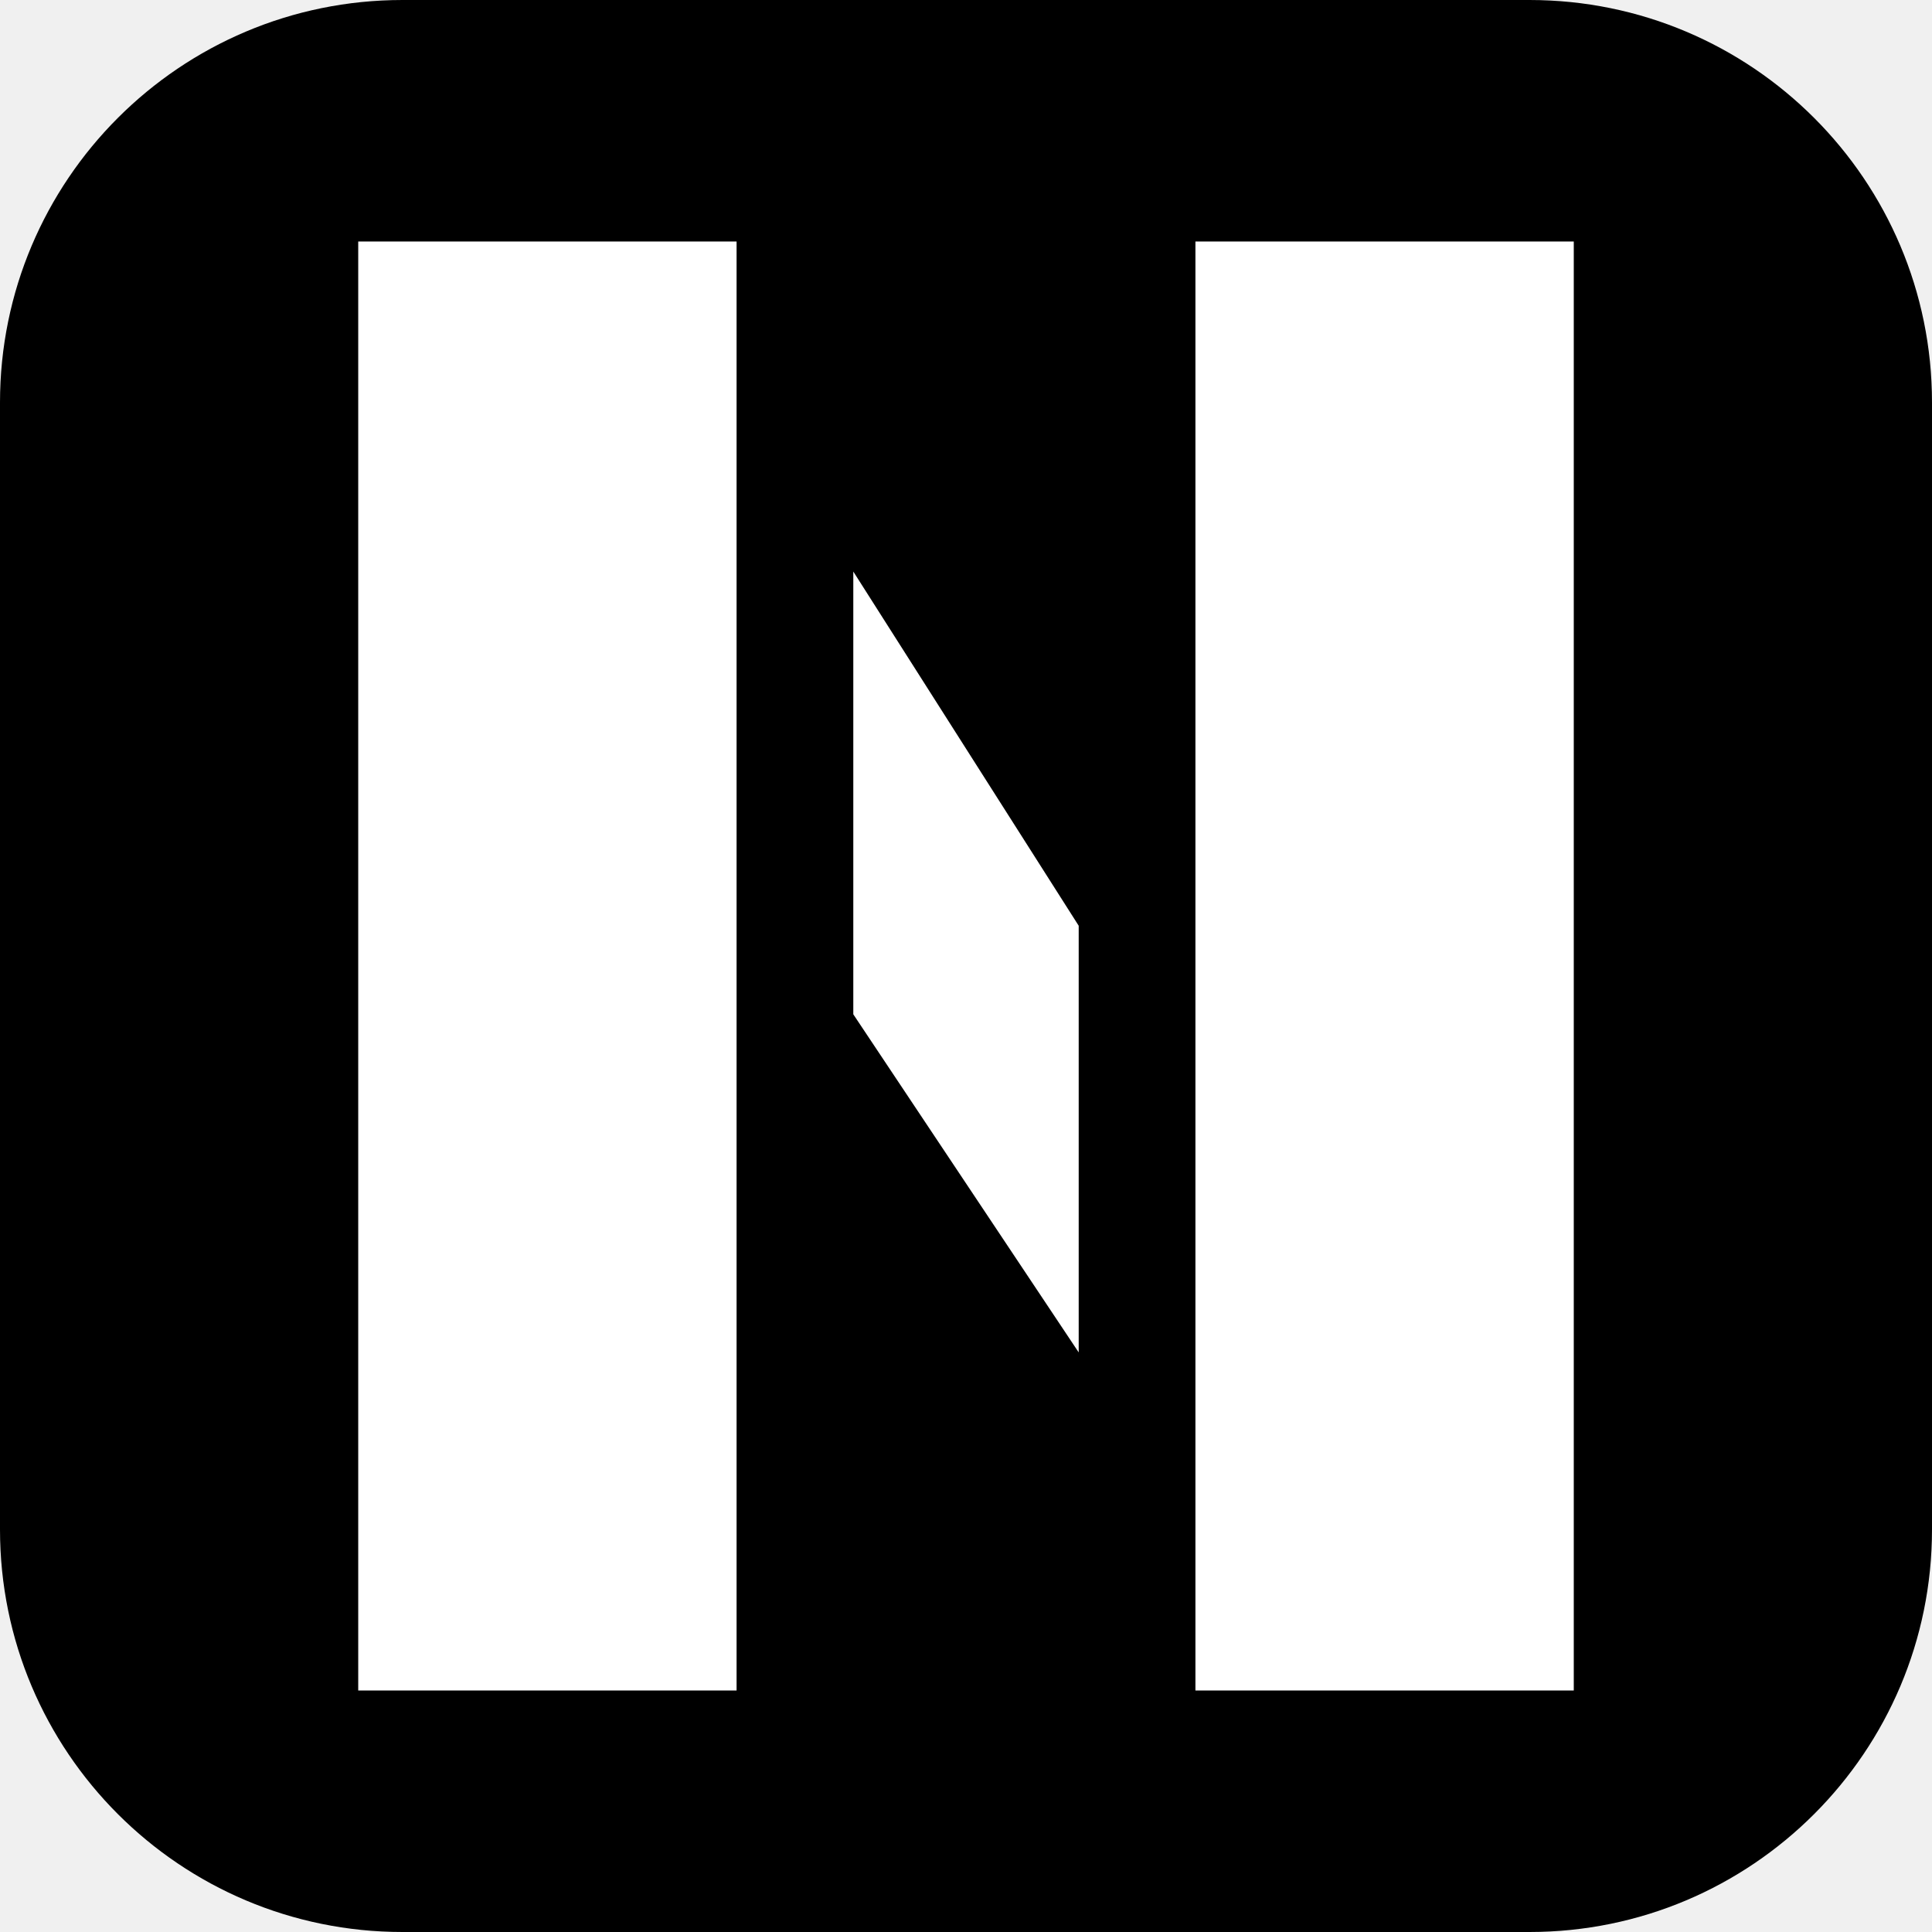
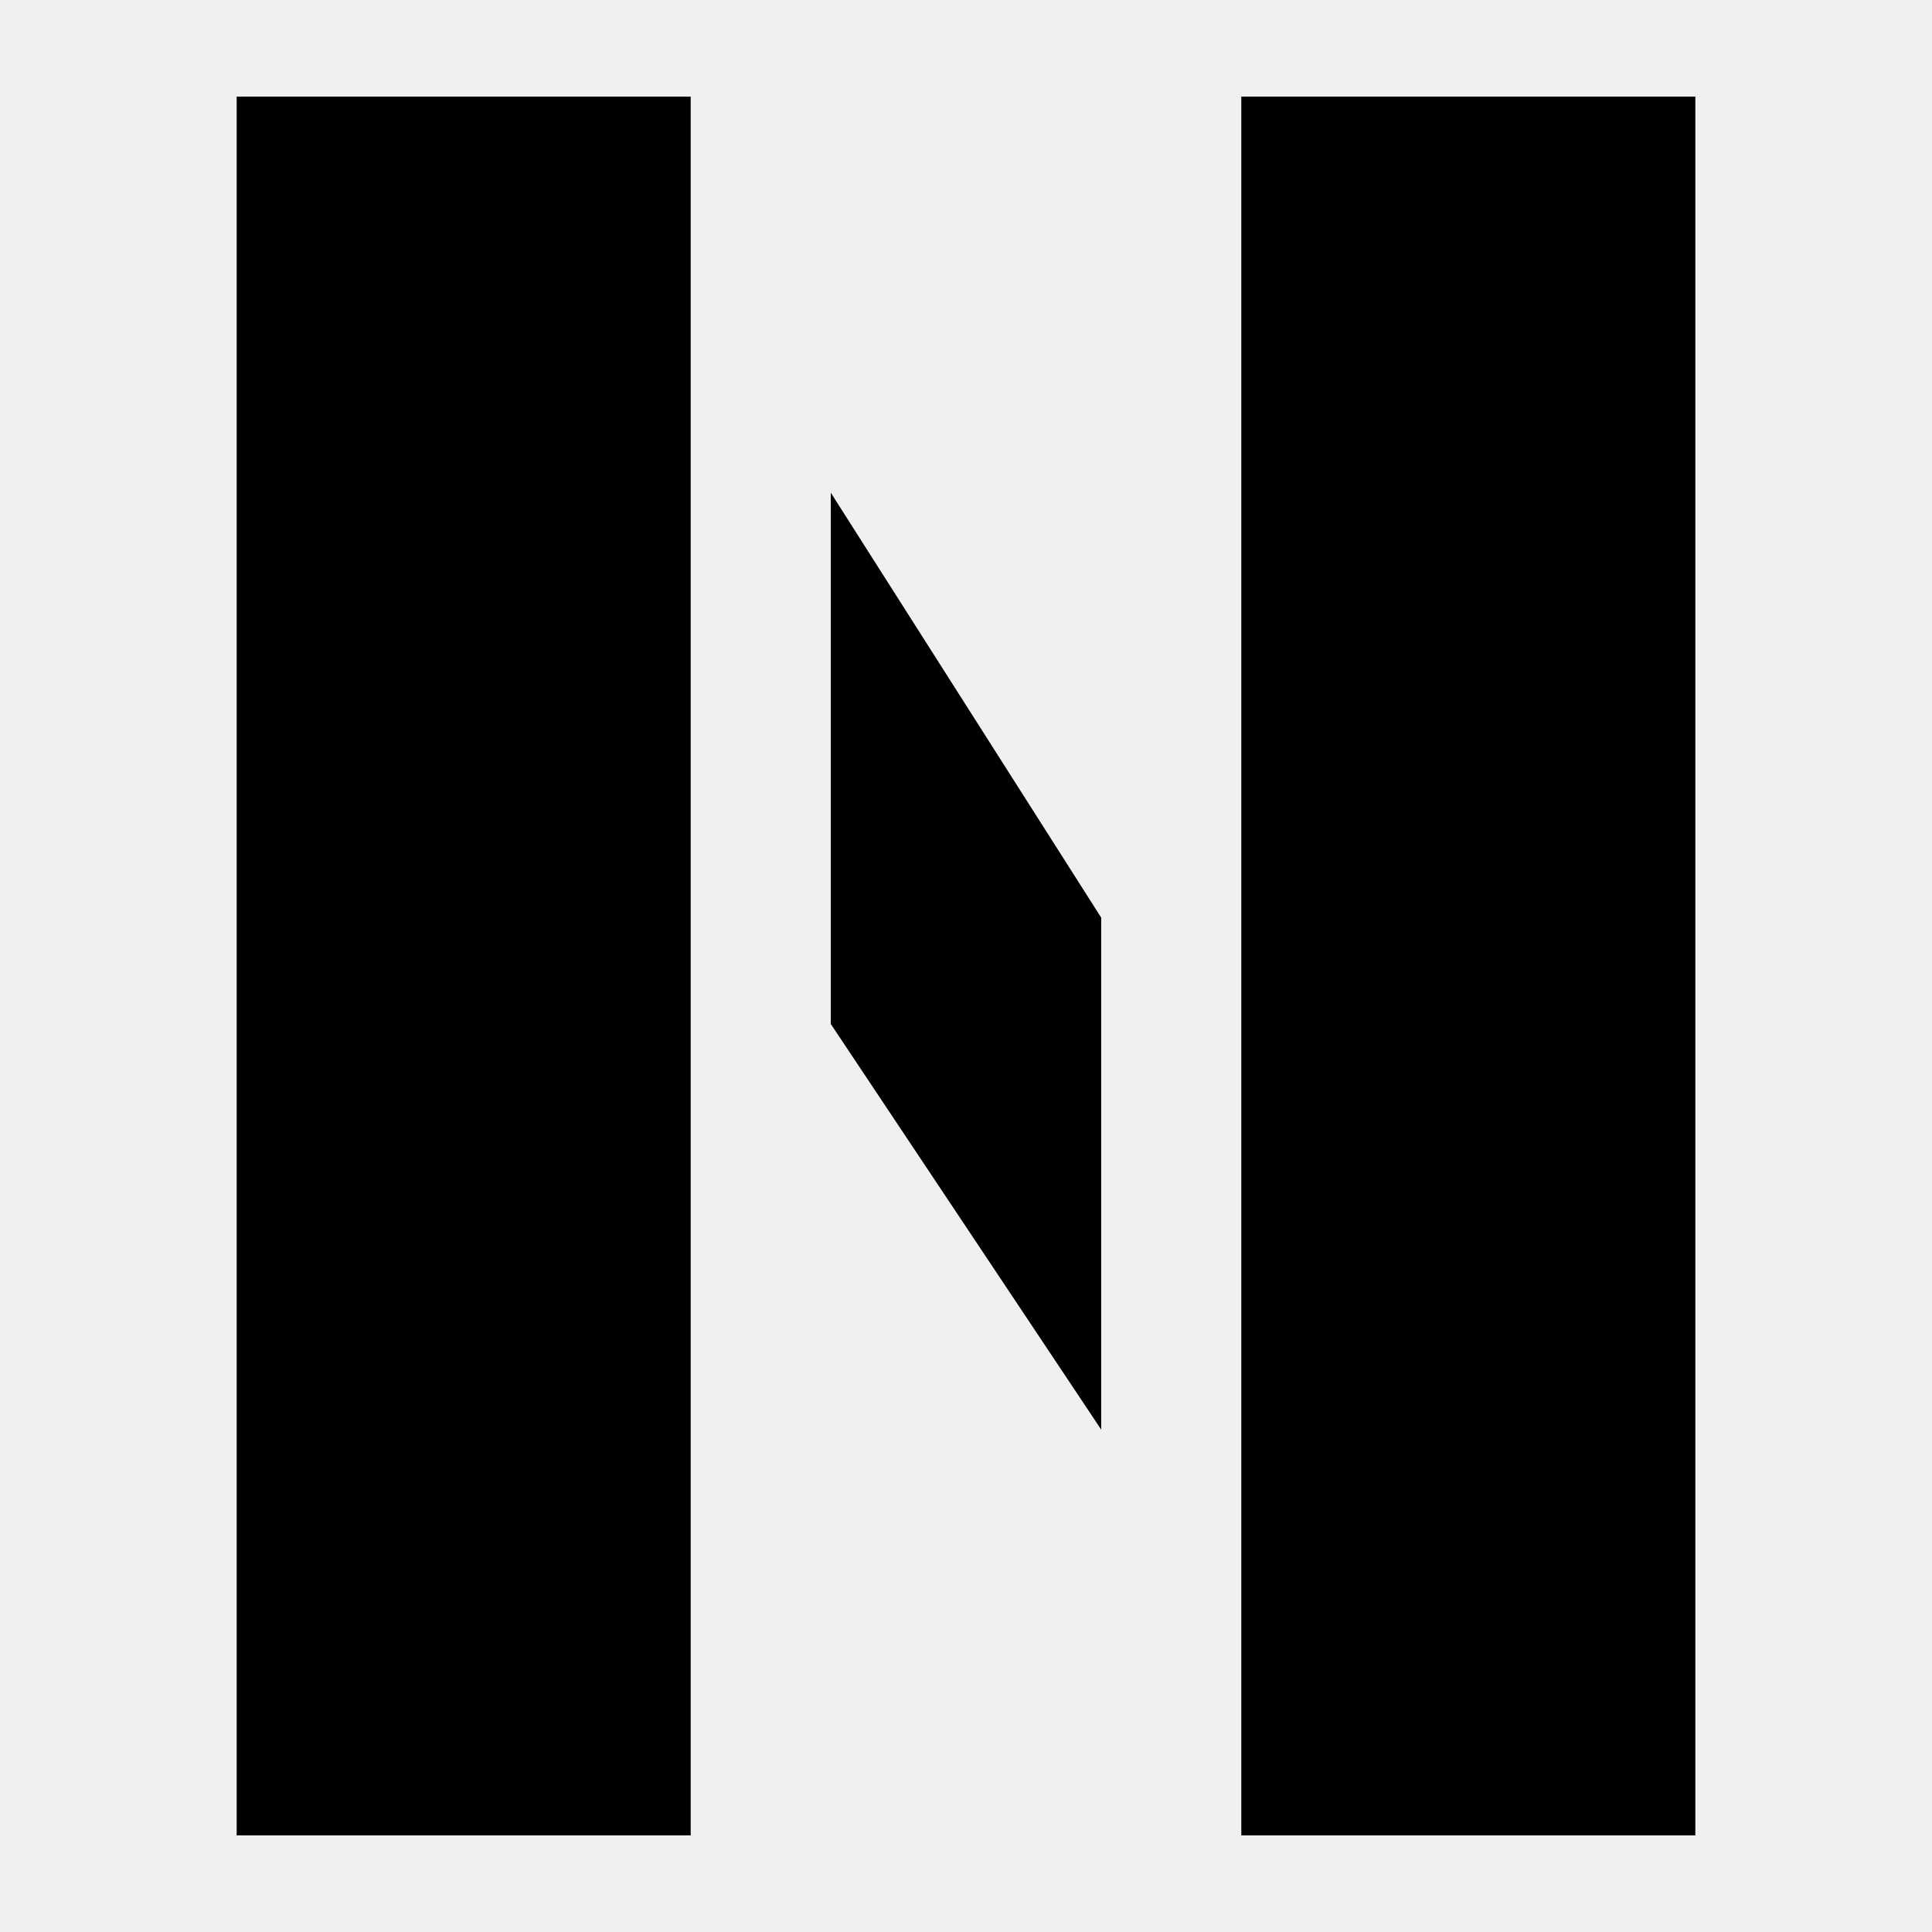
- <svg xmlns="http://www.w3.org/2000/svg" viewBox="0 0 24 24" width="96" height="96">
-   <rect width="24" height="24" rx="5" fill="#000" />
-   <g fill="#fff">
-     <rect x="4.45" y="3" width="4.7" height="18" />
-     <rect x="14.85" y="3" width="4.7" height="18" />
-     <path d="M10.6 7.1l2.8 4.4v5.3l-2.8-4.2z" />
-   </g>
+ <svg xmlns="http://www.w3.org/2000/svg" viewBox="2 2 20 20" width="96" height="96" fill="#000">
+   <rect x="4.45" y="3" width="4.7" height="18" />
+   <rect x="14.85" y="3" width="4.7" height="18" />
+   <path d="M10.6 7.1l2.8 4.4v5.3l-2.8-4.2z" />
</svg>
